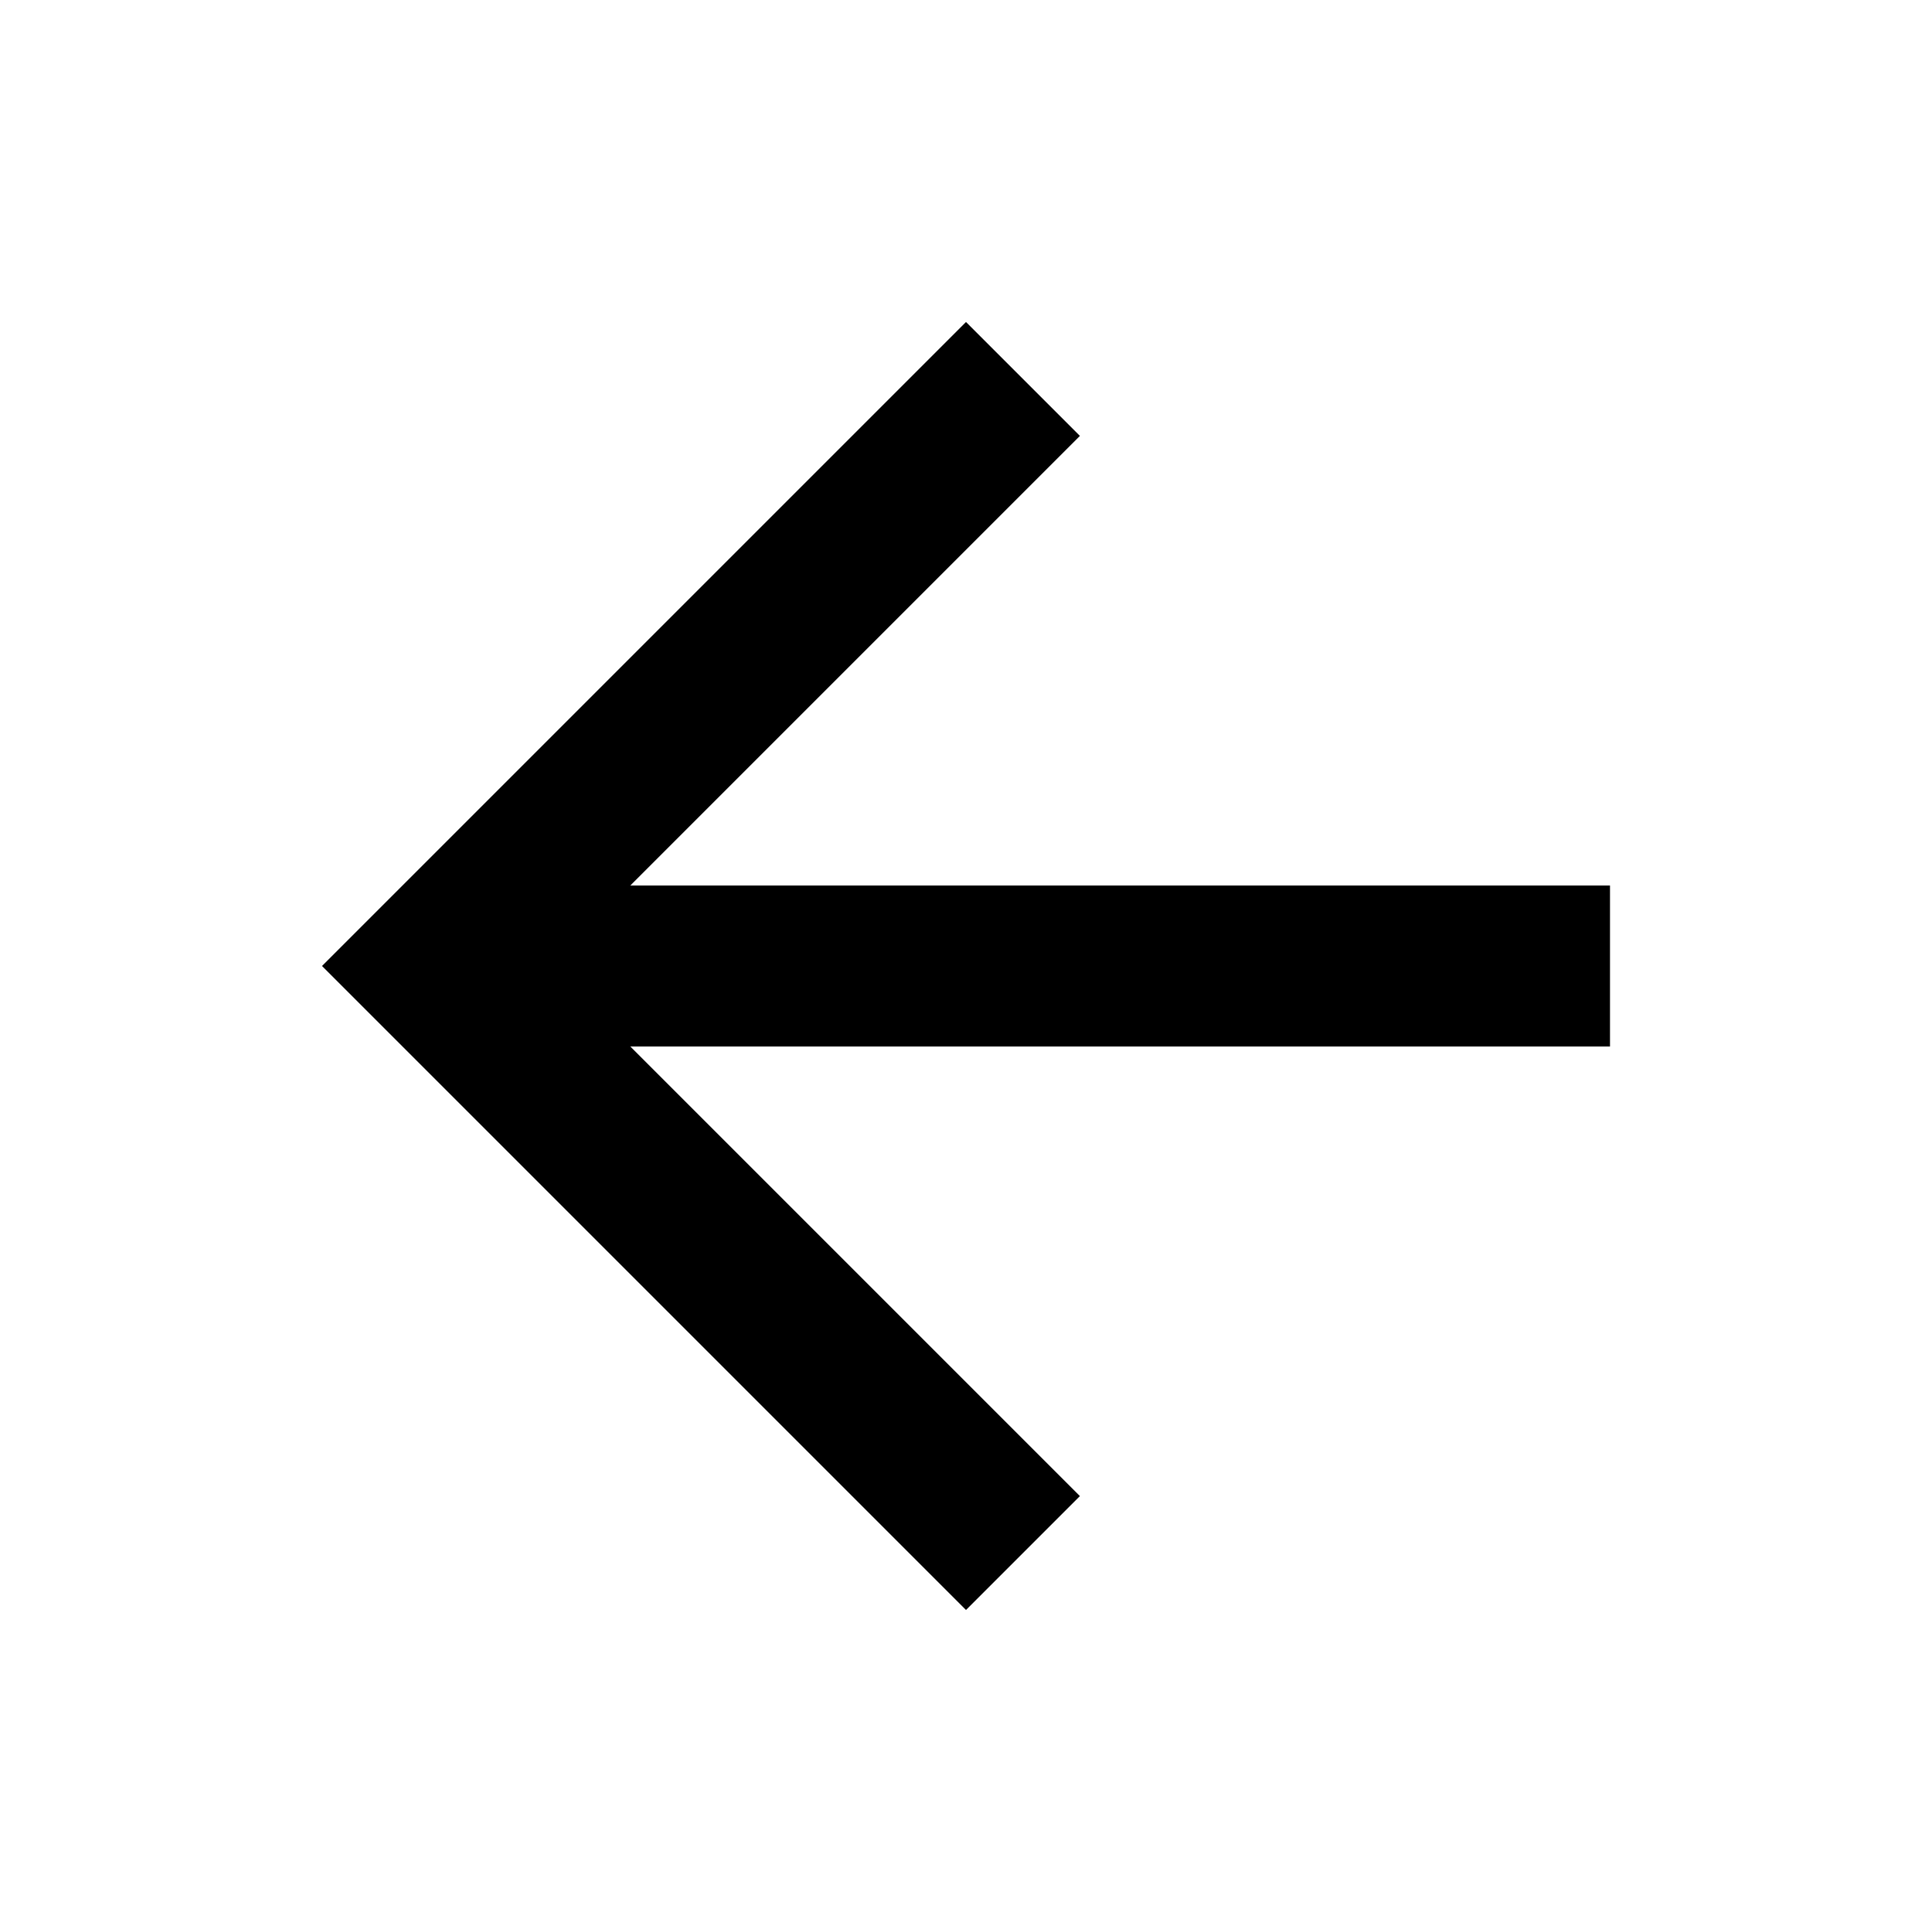
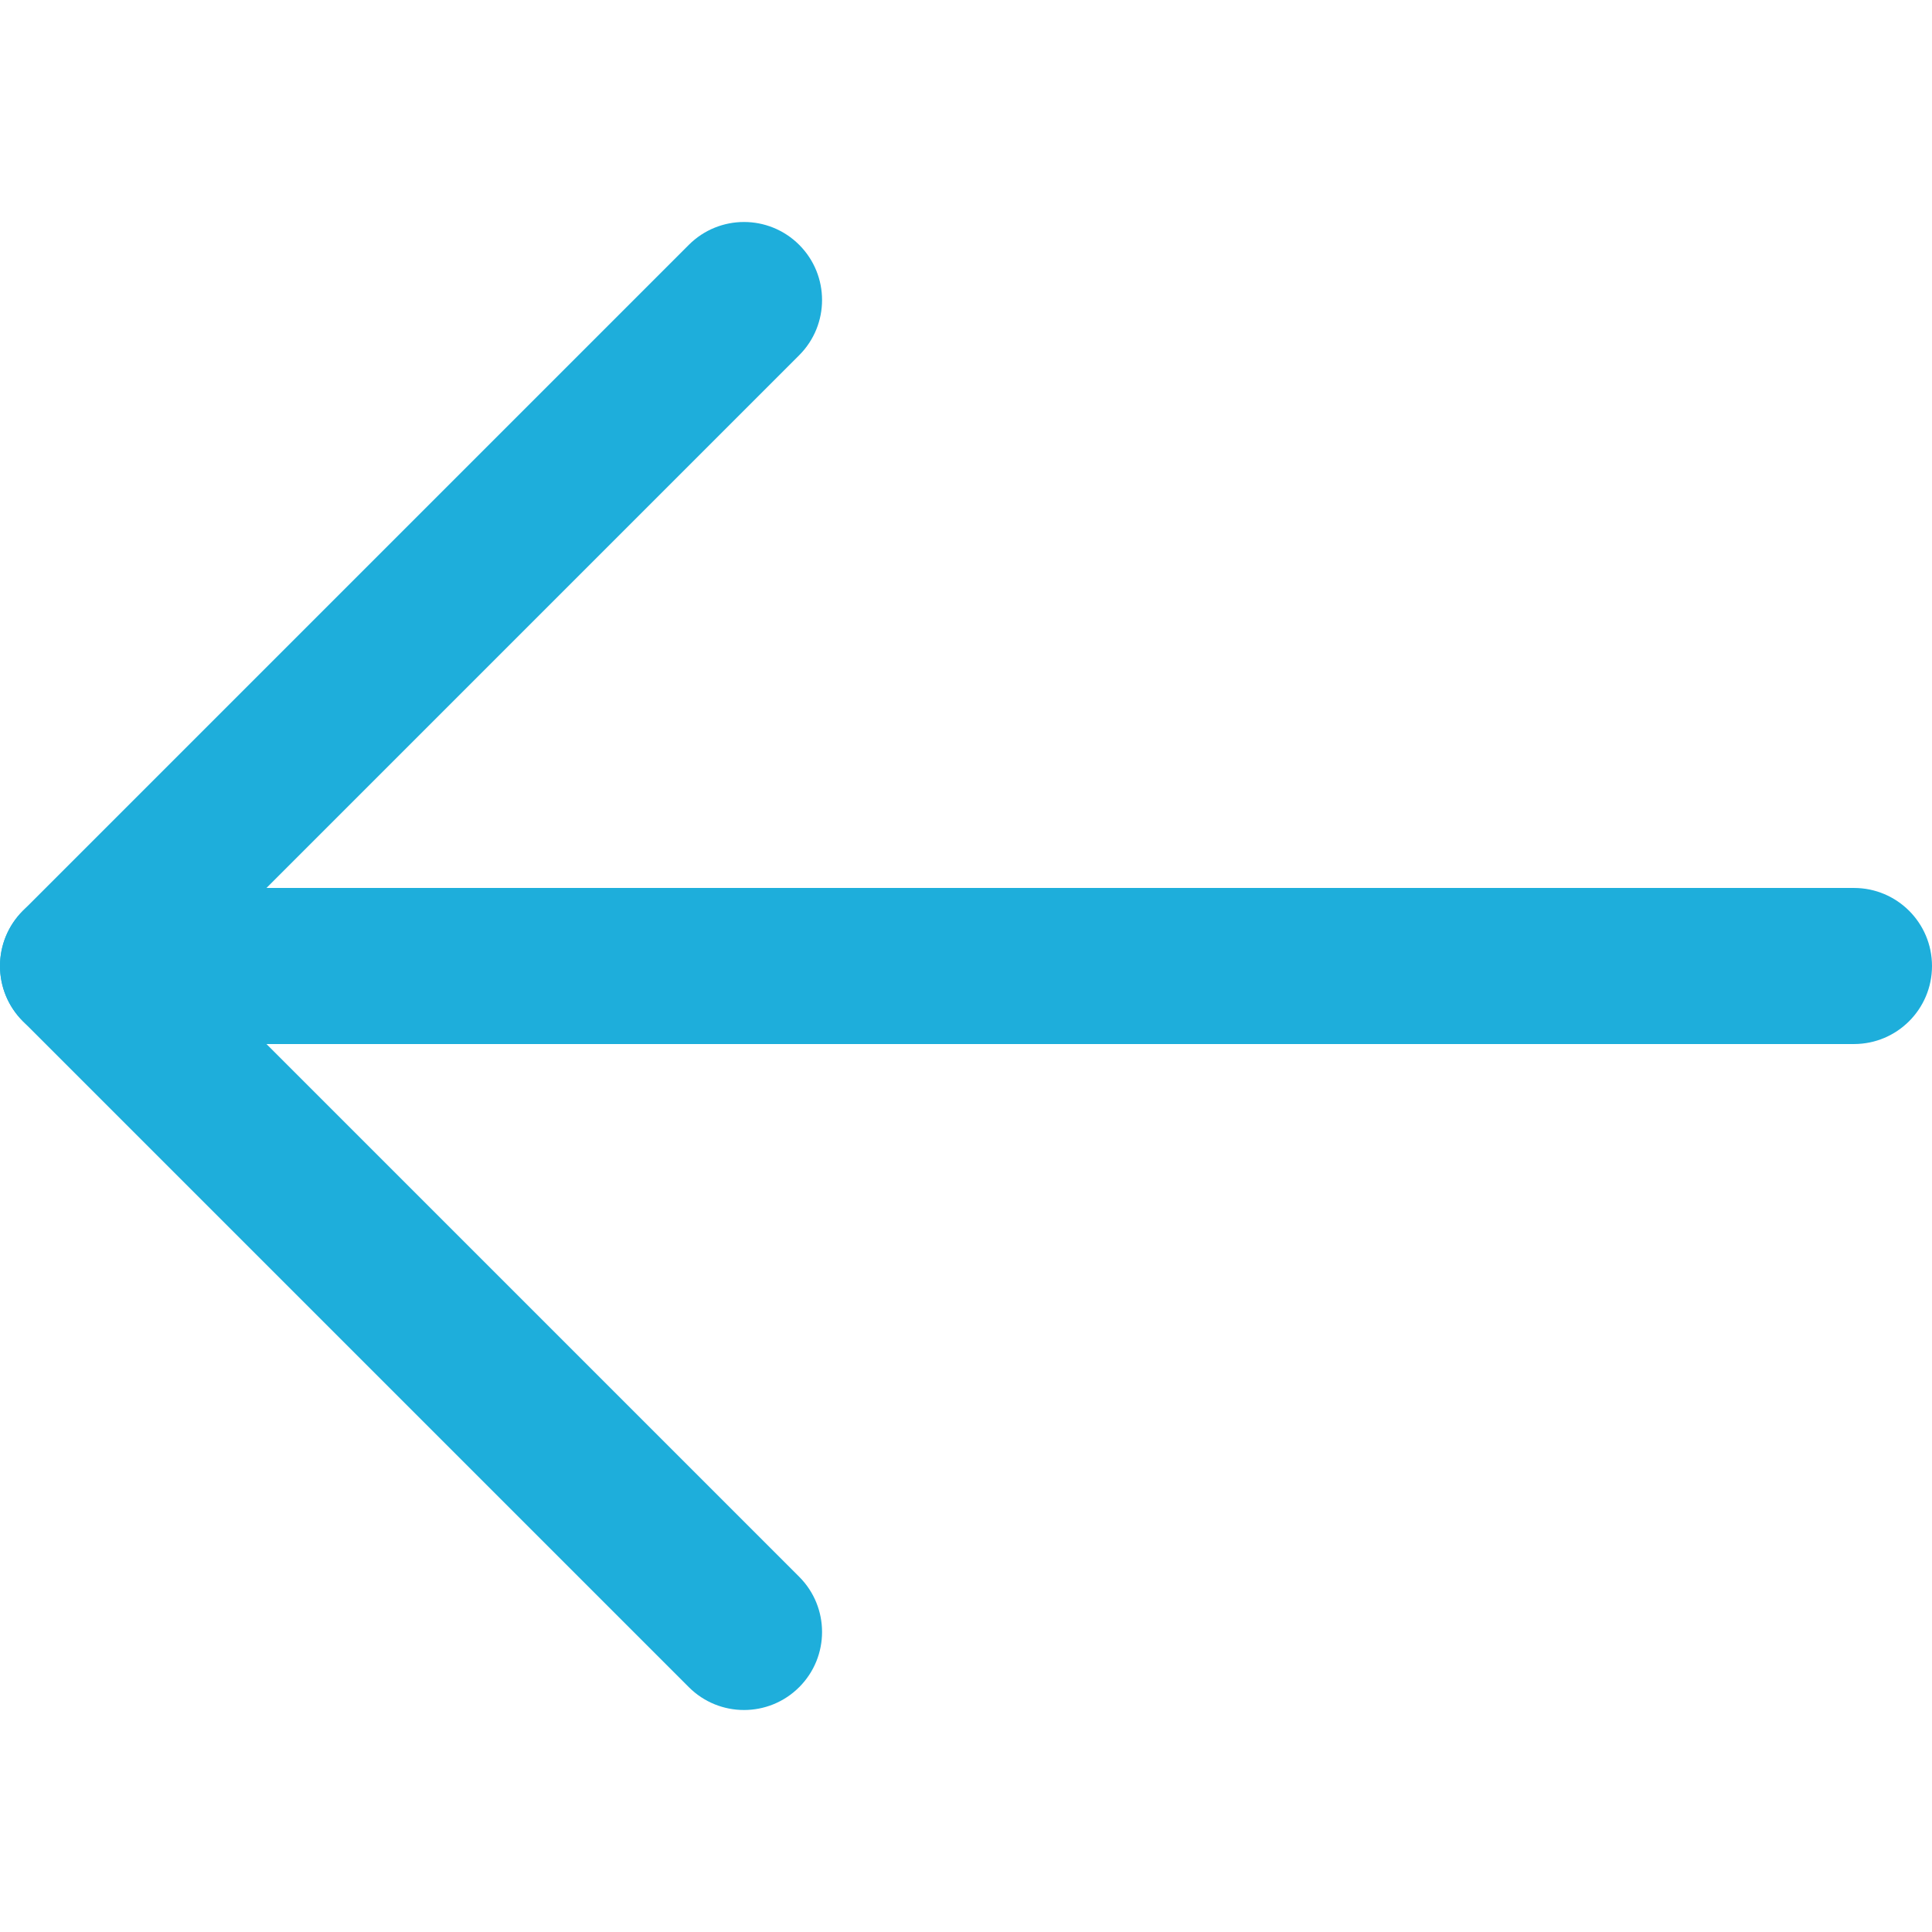
- <svg xmlns="http://www.w3.org/2000/svg" height="48" viewBox="0 0 48 48" width="48">
-   <path d="M0 0h48v48h-48z" fill="none" />
-   <path d="M40 22h-24.34l11.17-11.17-2.83-2.83-16 16 16 16 2.83-2.83-11.17-11.17h24.34v-4z" />
+ <svg xmlns="http://www.w3.org/2000/svg" version="1.1" id="Layer_1" x="0px" y="0px" viewBox="0 0 512 512" style="enable-background:new 0 0 512 512;" xml:space="preserve" width="512px" height="512px">
+   <g>
+     <g>
+       <path d="M491.318,235.318H20.682C9.26,235.318,0,244.578,0,256c0,11.423,9.26,20.682,20.682,20.682h470.636    c11.423,0,20.682-9.259,20.682-20.682C512,244.578,502.741,235.318,491.318,235.318z" fill="#1eaedb" />
+     </g>
+   </g>
+   <g>
+     <g>
+       <path d="M49.932,256L211.795,94.136c8.077-8.077,8.077-21.172,0-29.249c-8.077-8.076-21.172-8.076-29.249,0L6.058,241.375    c-8.077,8.077-8.077,21.172,0,29.249l176.488,176.488c4.038,4.039,9.332,6.058,14.625,6.058c5.293,0,10.587-2.019,14.625-6.058    c8.077-8.077,8.077-21.172,0-29.249L49.932,256z" fill="#1eaedb" />
+     </g>
+   </g>
+   <g>
+ </g>
+   <g>
+ </g>
+   <g>
+ </g>
+   <g>
+ </g>
+   <g>
+ </g>
+   <g>
+ </g>
+   <g>
+ </g>
+   <g>
+ </g>
+   <g>
+ </g>
+   <g>
+ </g>
+   <g>
+ </g>
+   <g>
+ </g>
+   <g>
+ </g>
+   <g>
+ </g>
+   <g>
+ </g>
</svg>
